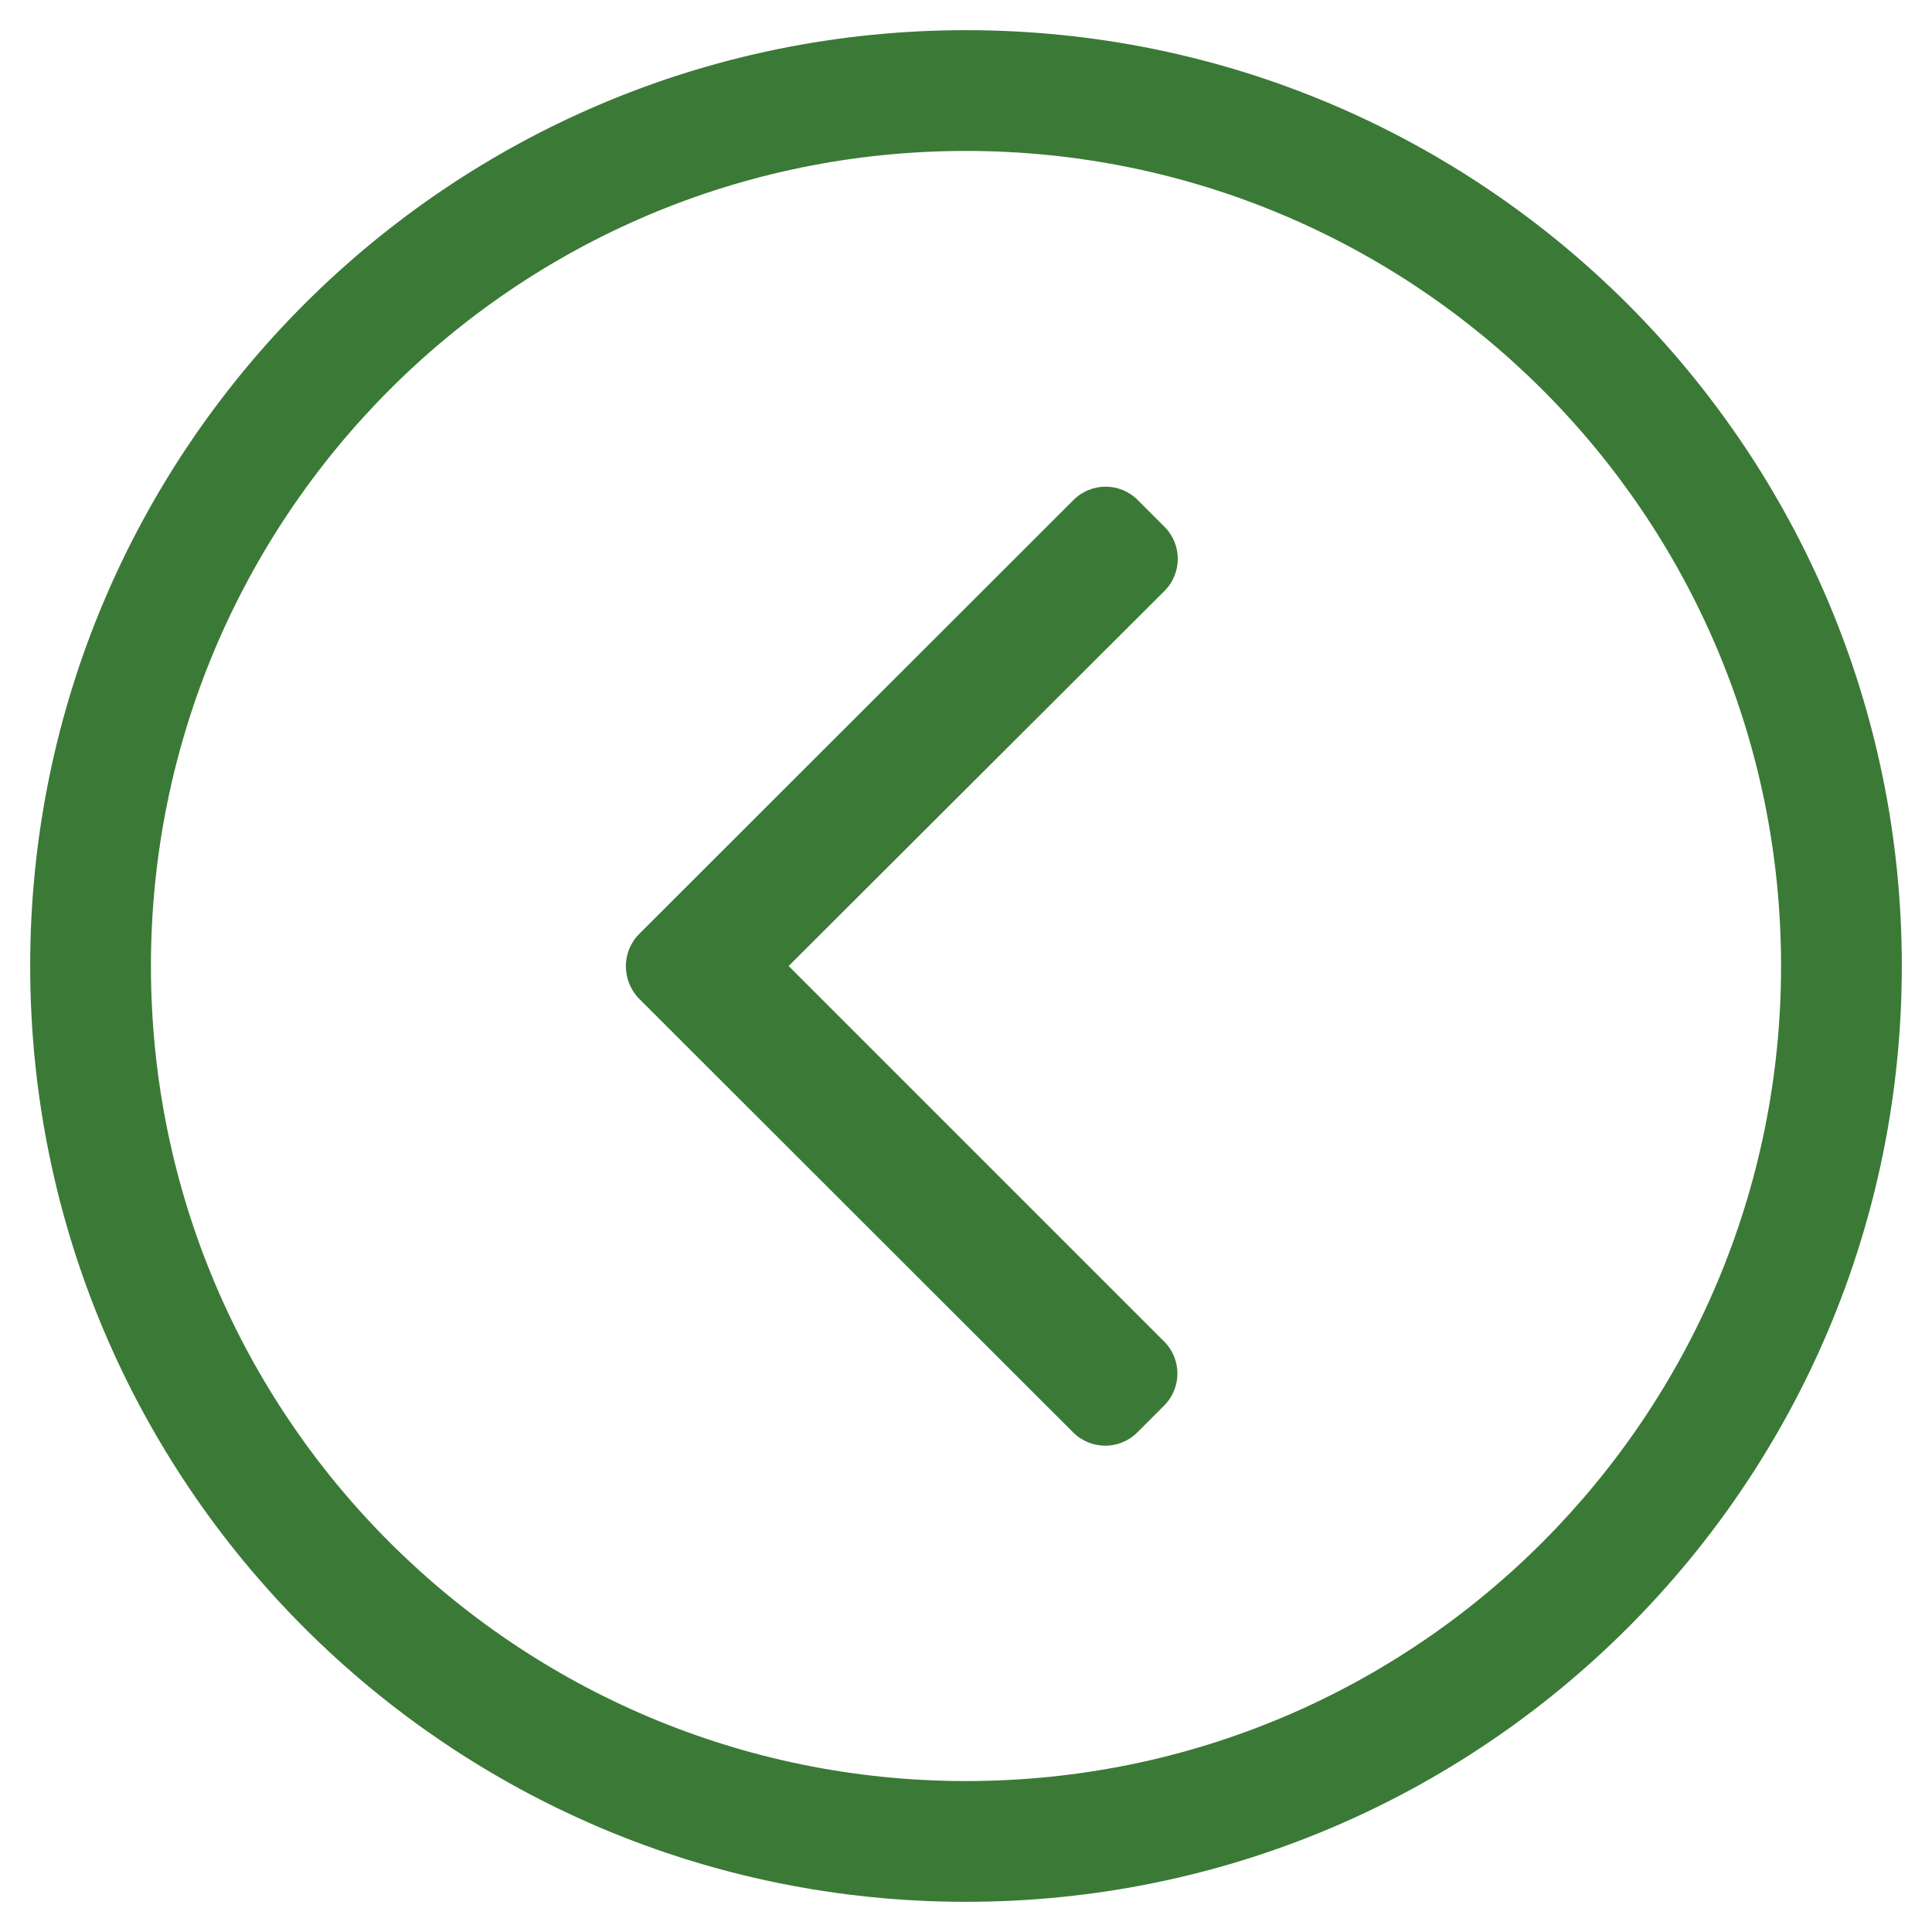
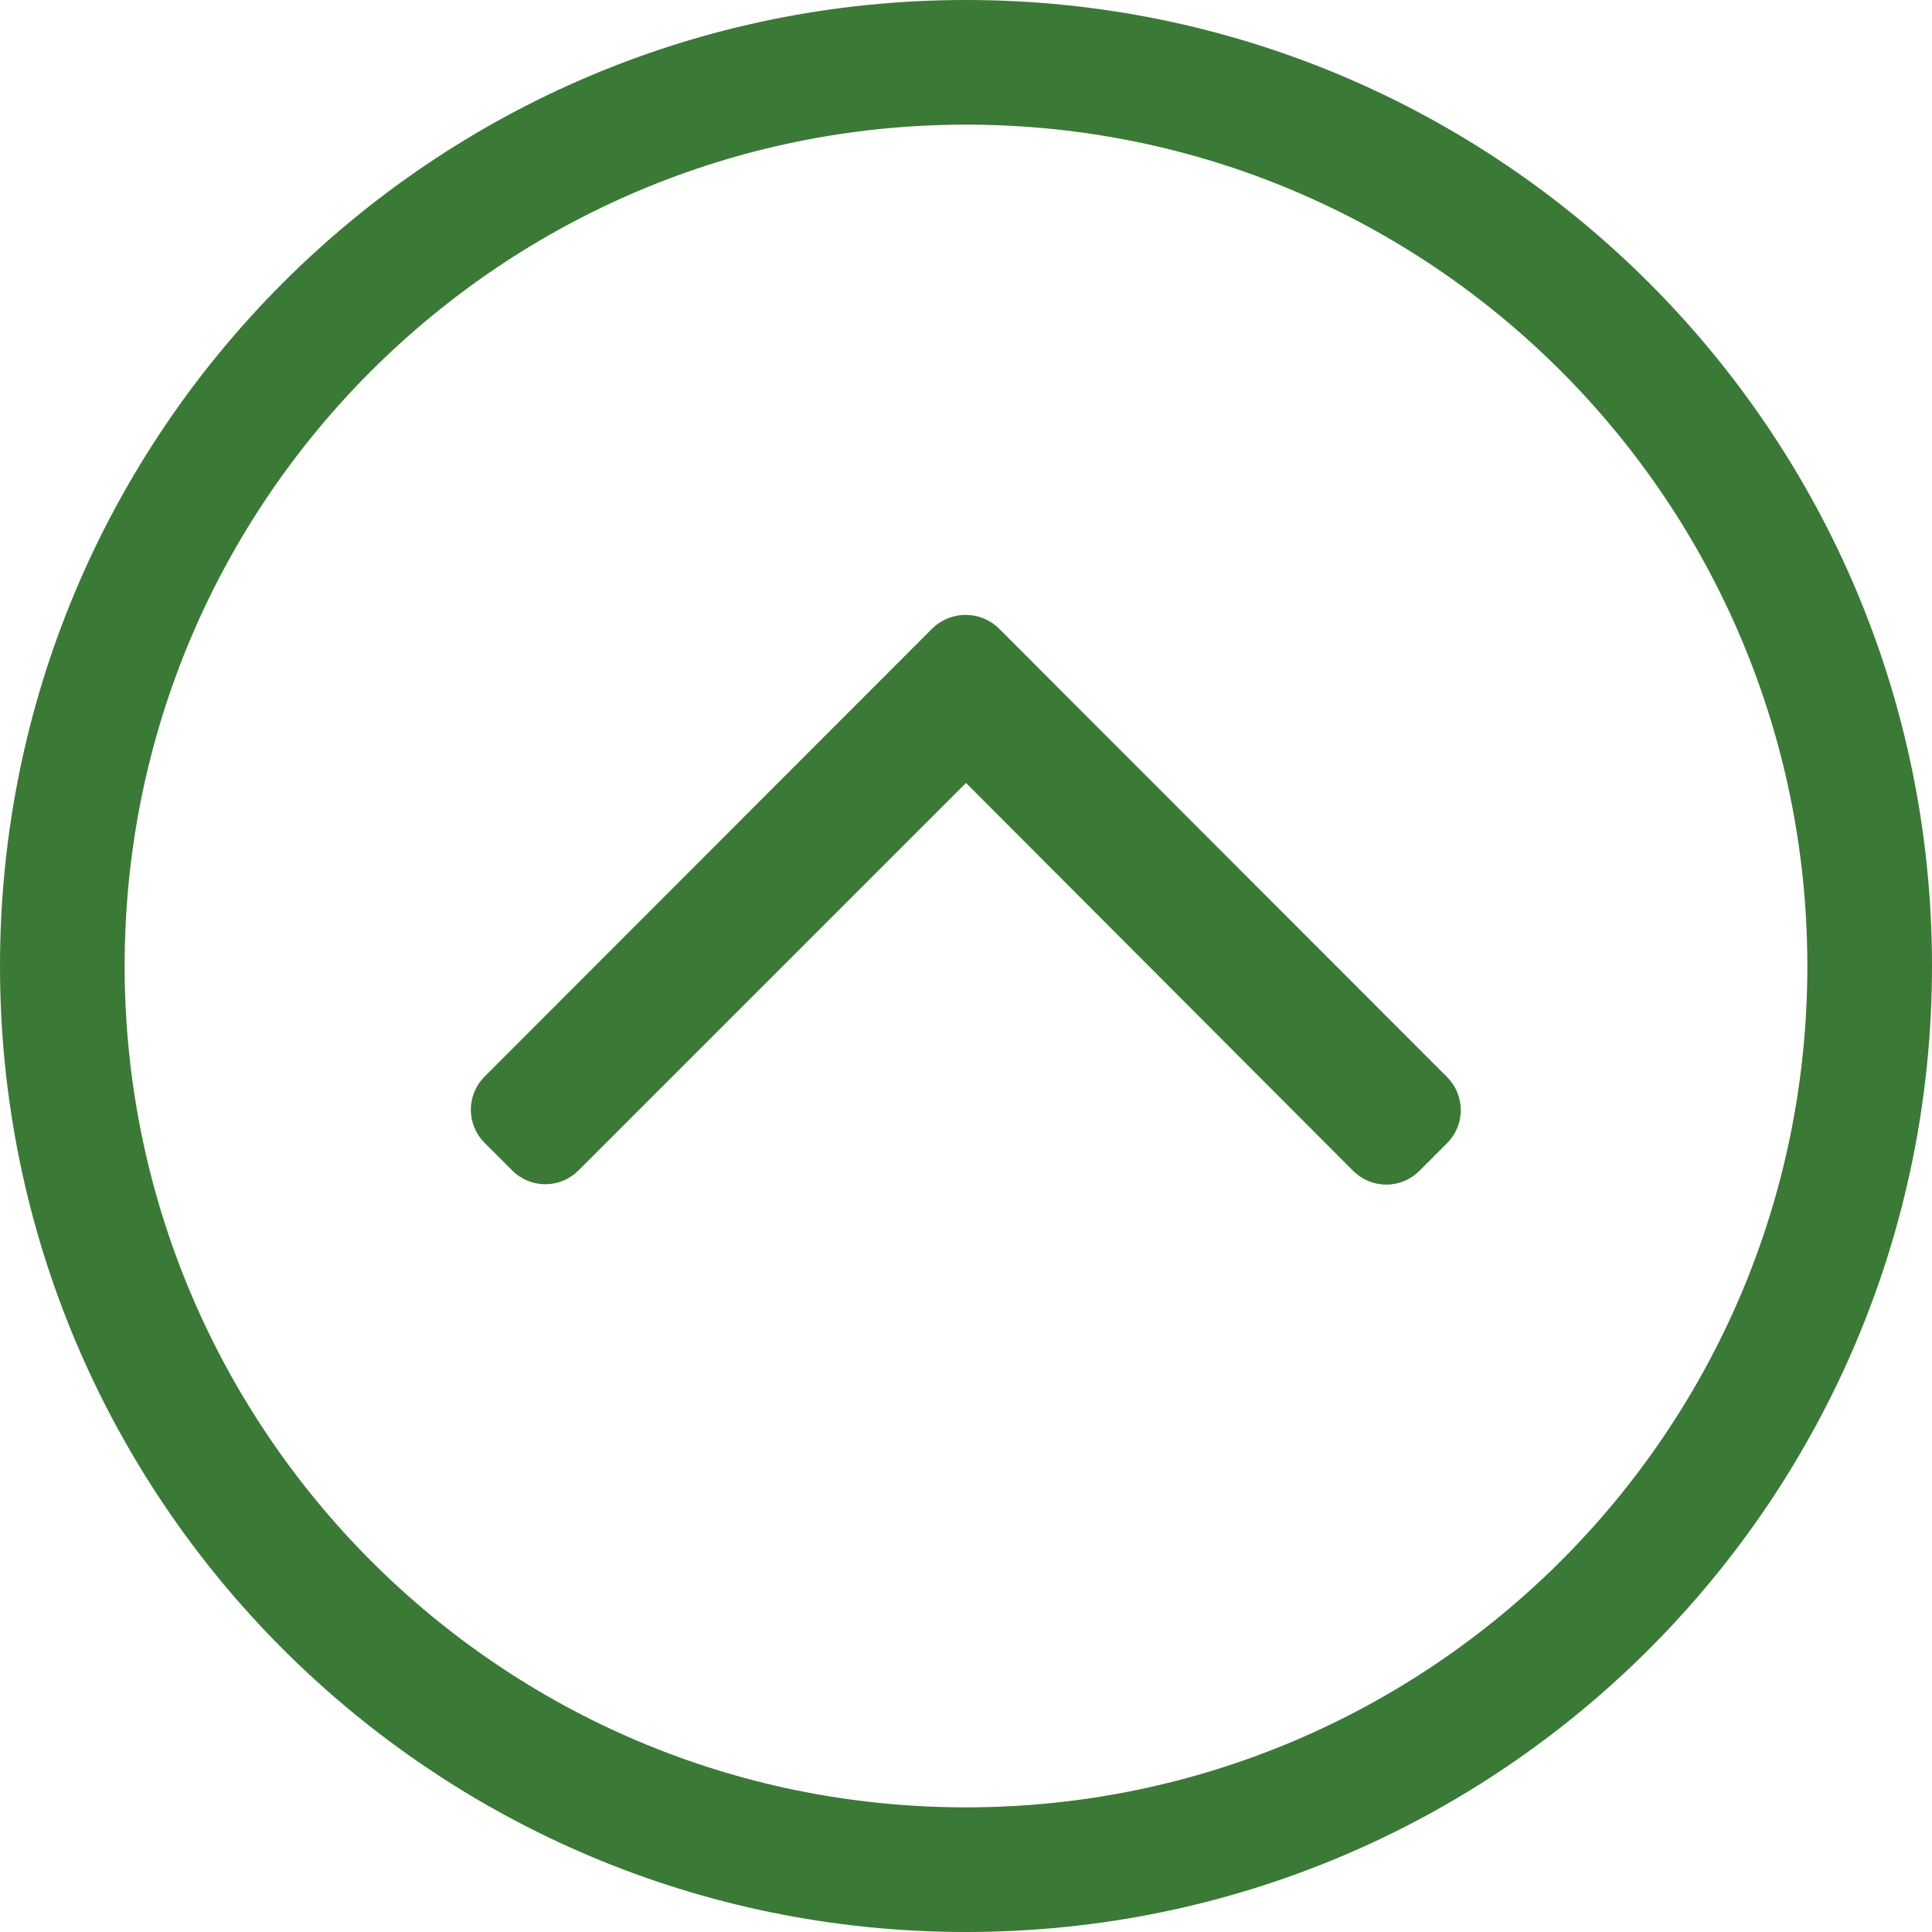
- <svg xmlns="http://www.w3.org/2000/svg" aria-hidden="true" focusable="false" data-prefix="fal" data-icon="chevron-circle-left" class="svg-inline--fa fa-chevron-circle-left fa-w-16" role="img" viewBox="0 0 512 512">
-   <path fill="#3B7937" d="M504 256C504 119 393 8 256 8S8 119 8 256s111 248 248 248 248-111 248-248zM256 472c-118.7 0-216-96.1-216-216 0-118.7 96.1-216 216-216 118.7 0 216 96.1 216 216 0 118.7-96.1 216-216 216zm-86.6-224.5l115.1-115c4.7-4.7 12.3-4.7 17 0l7.1 7.1c4.7 4.7 4.7 12.3 0 17L209 256l99.5 99.5c4.7 4.7 4.7 12.3 0 17l-7.1 7.1c-4.7 4.7-12.3 4.7-17 0l-115.1-115c-4.6-4.8-4.6-12.4.1-17.1z" />
+ <svg xmlns="http://www.w3.org/2000/svg" width="496" height="496" viewBox="0 0 496 496">
+   <path id="Path_1" data-name="Path 1" d="M256,504C119,504,8,393,8,256S119,8,256,8,504,119,504,256,393,504,256,504ZM472,256c0-118.7-96.1-216-216-216C137.3,40,40,136.1,40,256c0,118.7,96.1,216,216,216C374.7,472,472,375.9,472,256ZM264.5,169.4l115,115.1a12.011,12.011,0,0,1,0,17l-7.1,7.1a12.011,12.011,0,0,1-17,0L256,209l-99.5,99.5a12.011,12.011,0,0,1-17,0l-7.1-7.1a12.011,12.011,0,0,1,0-17l115-115.1A12.224,12.224,0,0,1,264.5,169.4Z" transform="translate(-8 -8)" fill="#3b7937" />
</svg>
